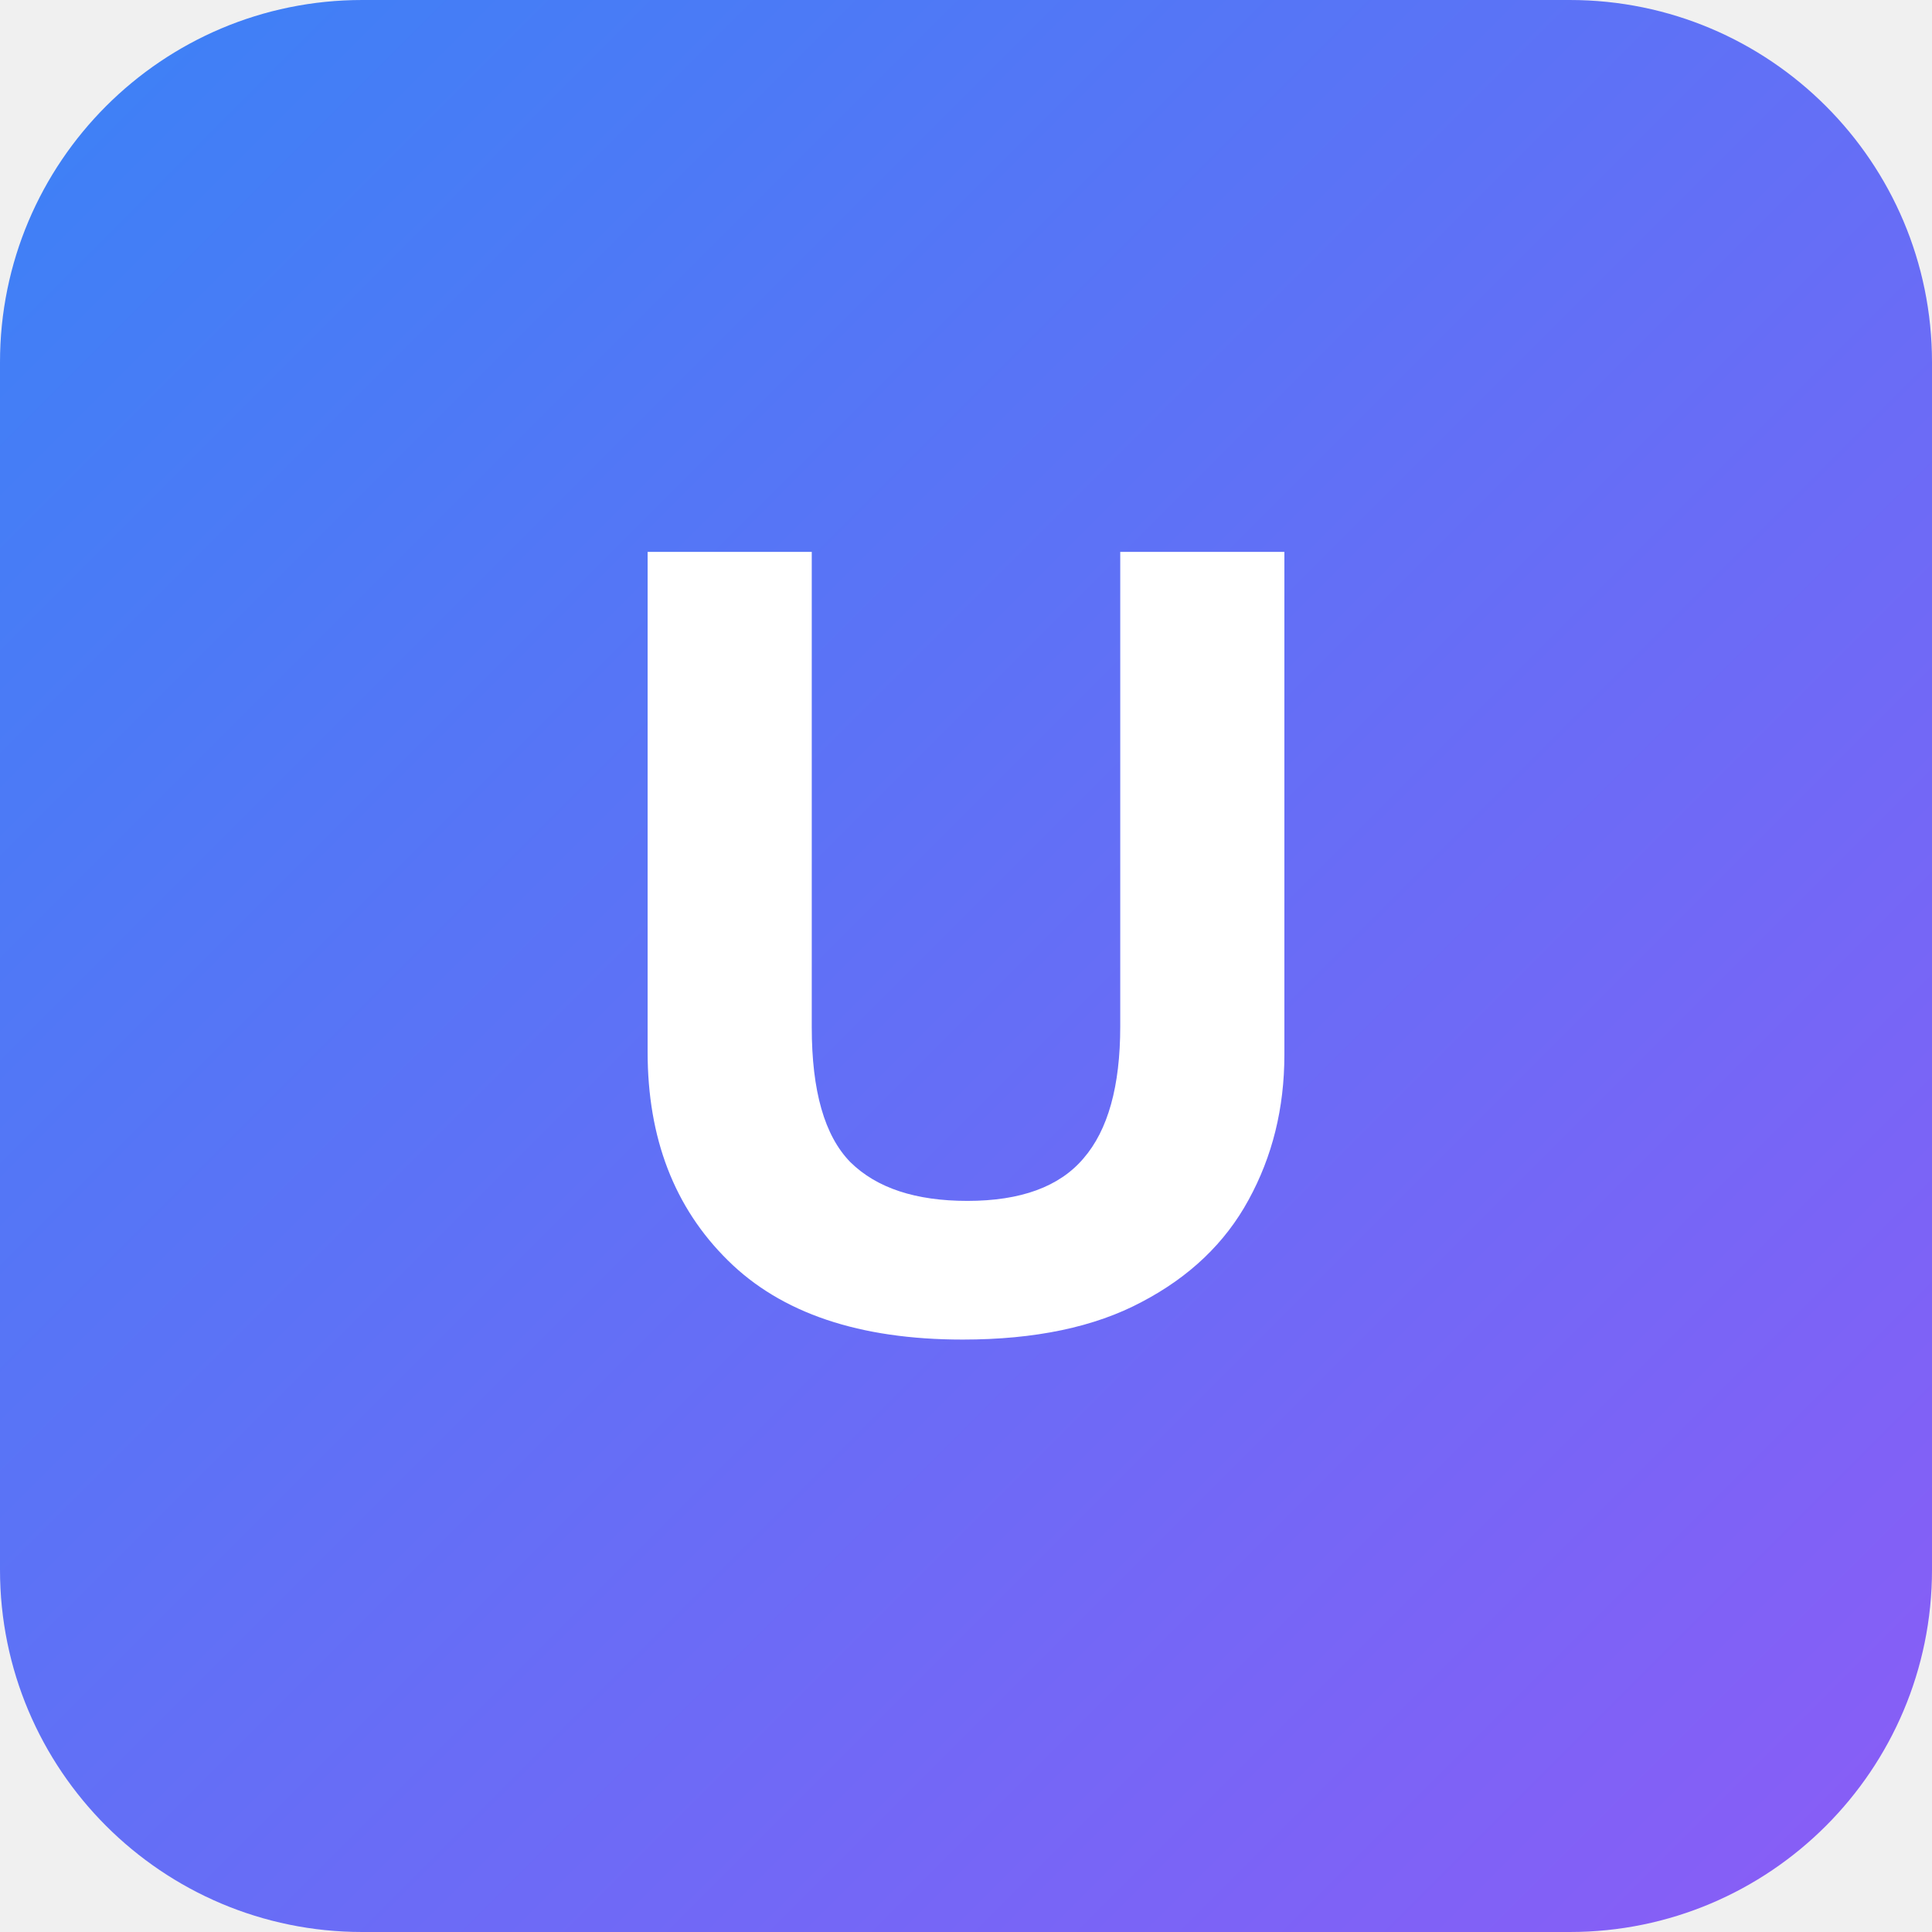
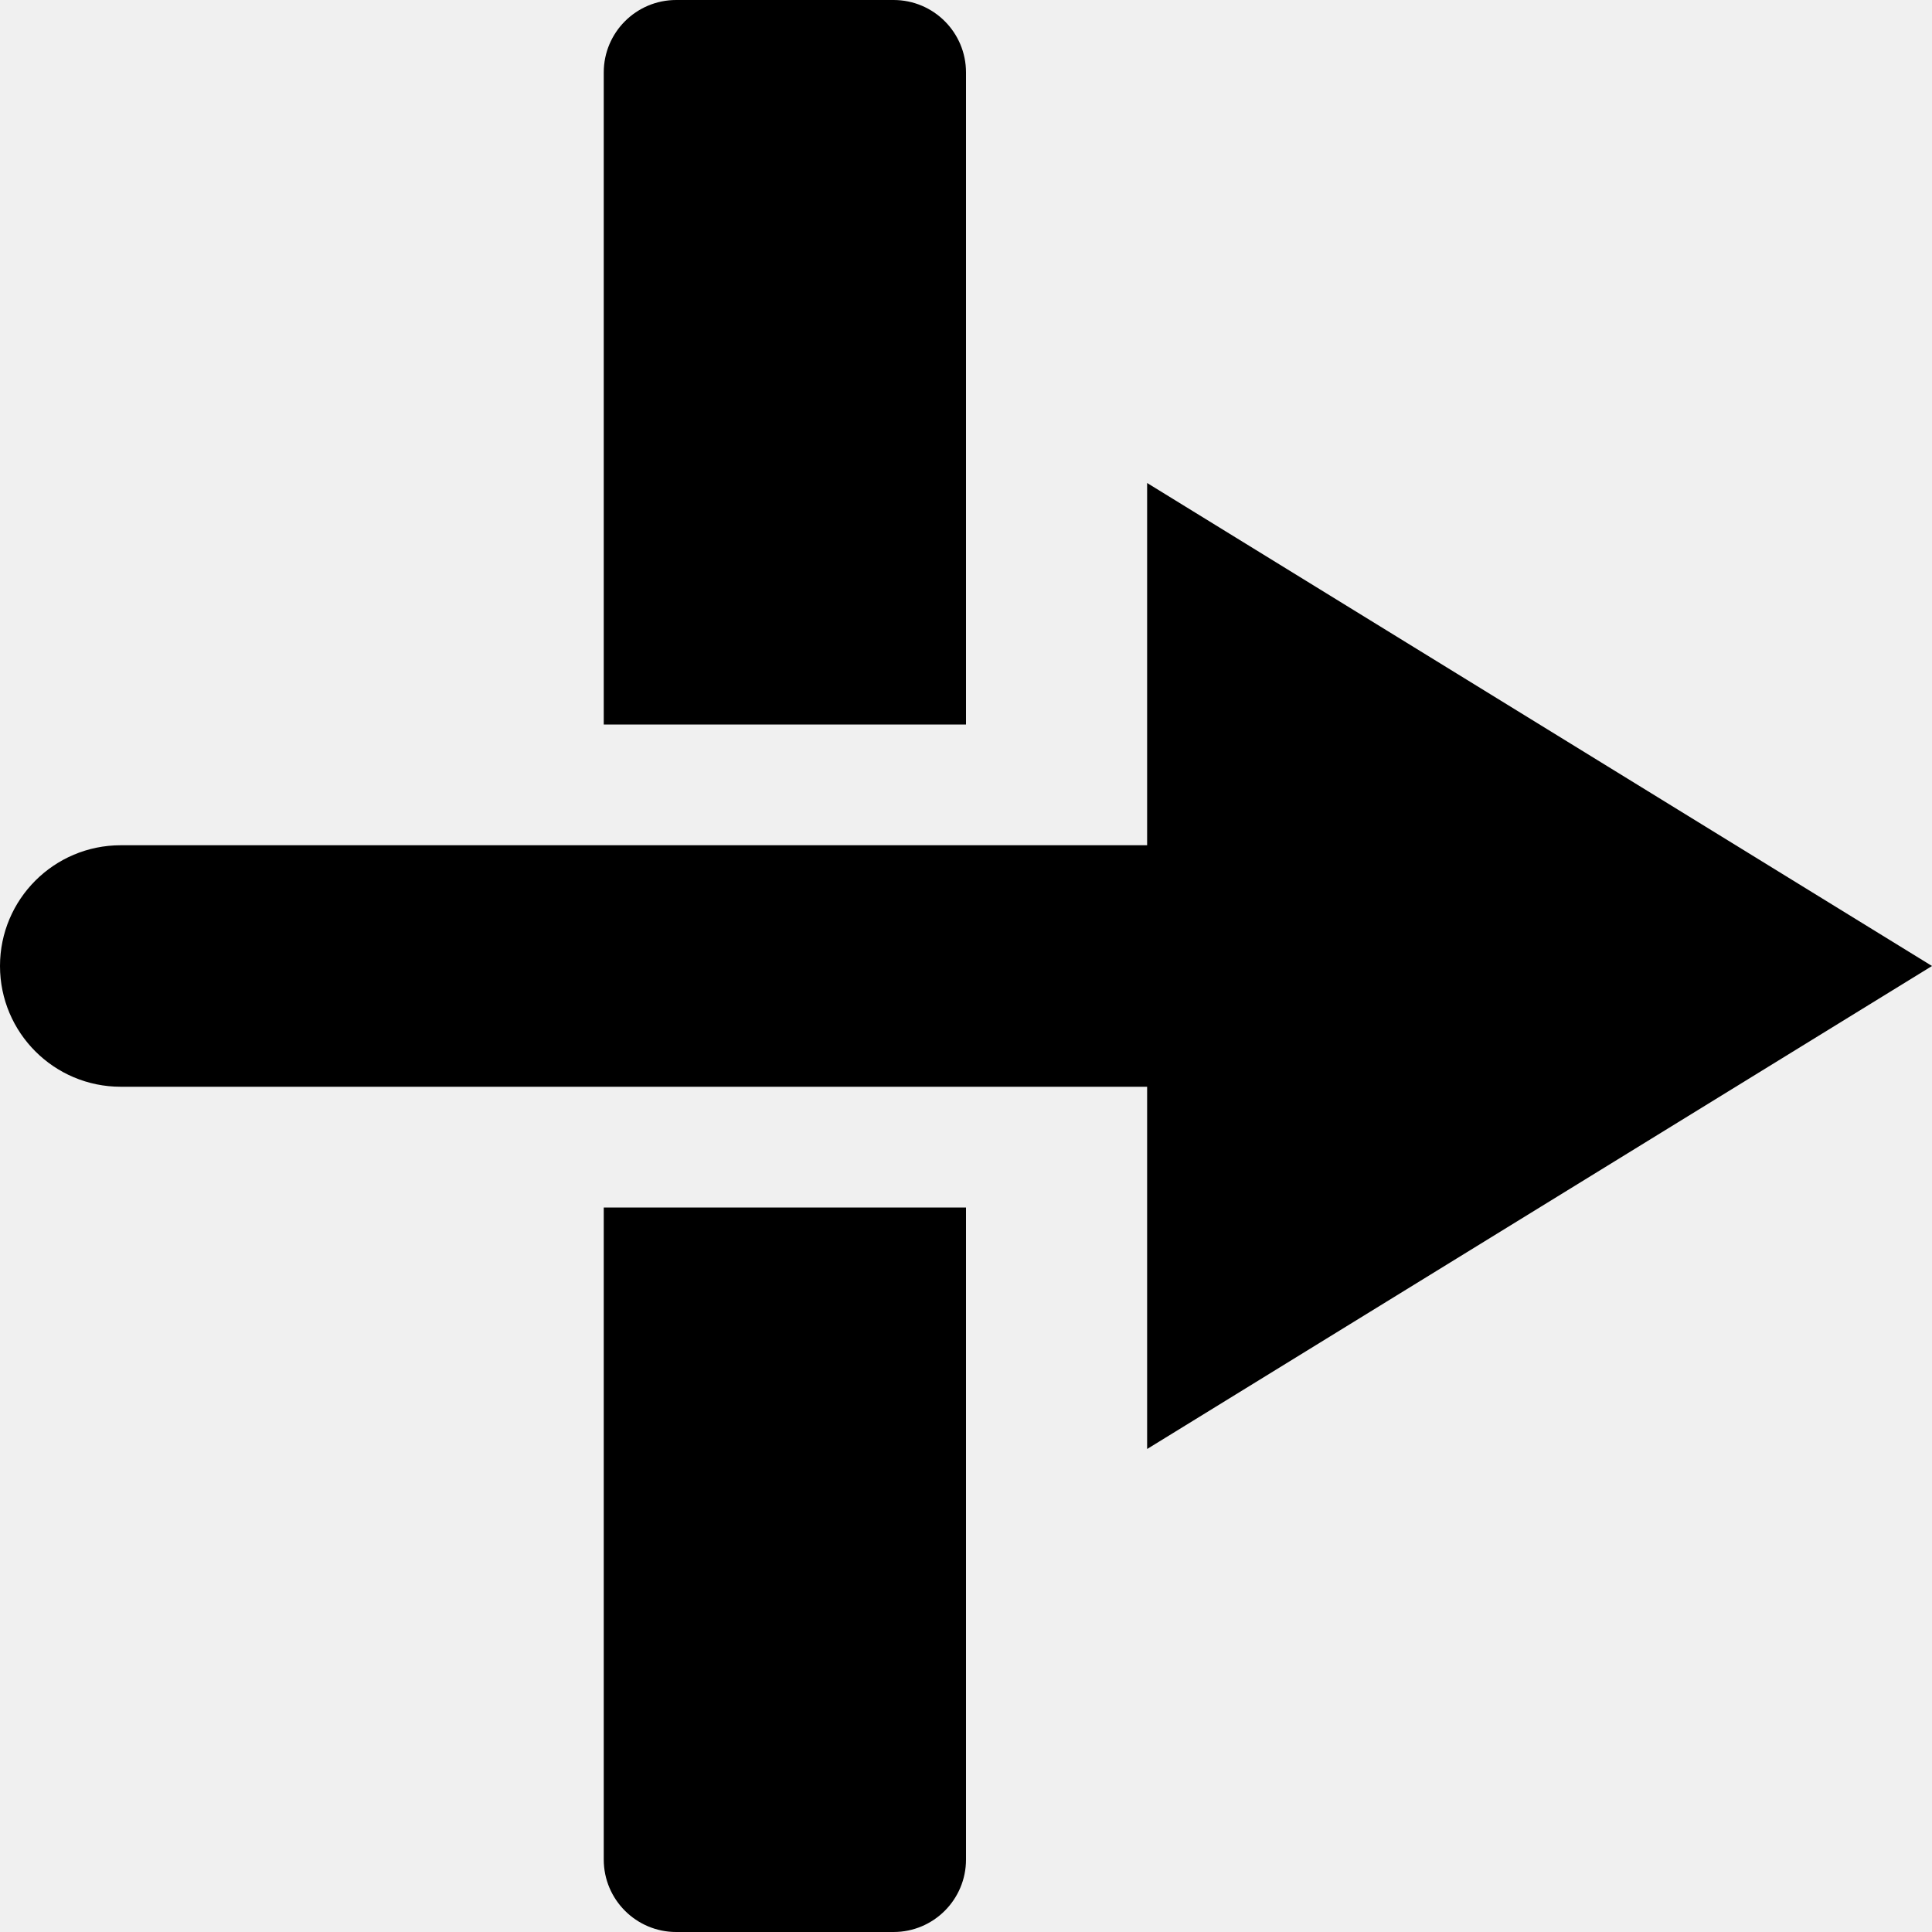
- <svg xmlns="http://www.w3.org/2000/svg" width="32" height="32" viewBox="0 0 32 32">
+ <svg xmlns="http://www.w3.org/2000/svg" width="16" height="16" viewBox="0 0 16 16">
  <defs>
-     <linearGradient id="grad" x1="0%" y1="0%" x2="100%" y2="100%">
-       <stop offset="0%" style="stop-color:#3b82f6" />
-       <stop offset="100%" style="stop-color:#8b5cf6" />
-     </linearGradient>
+     <mask id="breach">
+       <rect x="0" y="0" width="16" height="16" fill="#ffffff" />
+       <rect x="3" y="6" width="8" height="4" rx="1" fill="#000000" />
+     </mask>
  </defs>
-   <rect width="32" height="32" rx="6" fill="url(#grad)" />
-   <text x="16" y="22" font-family="Arial Black, sans-serif" font-size="18" font-weight="900" fill="white" text-anchor="middle">U</text>
+   <g fill="#000000">
+     <rect x="5" y="0" width="3" height="16" rx="0.6" mask="url(#breach)" />
+     <rect x="0" y="7" width="11" height="2" rx="1" />
+     <path d="M9.5 4 L16 8 L9.5 12 Z" />
+   </g>
</svg>
